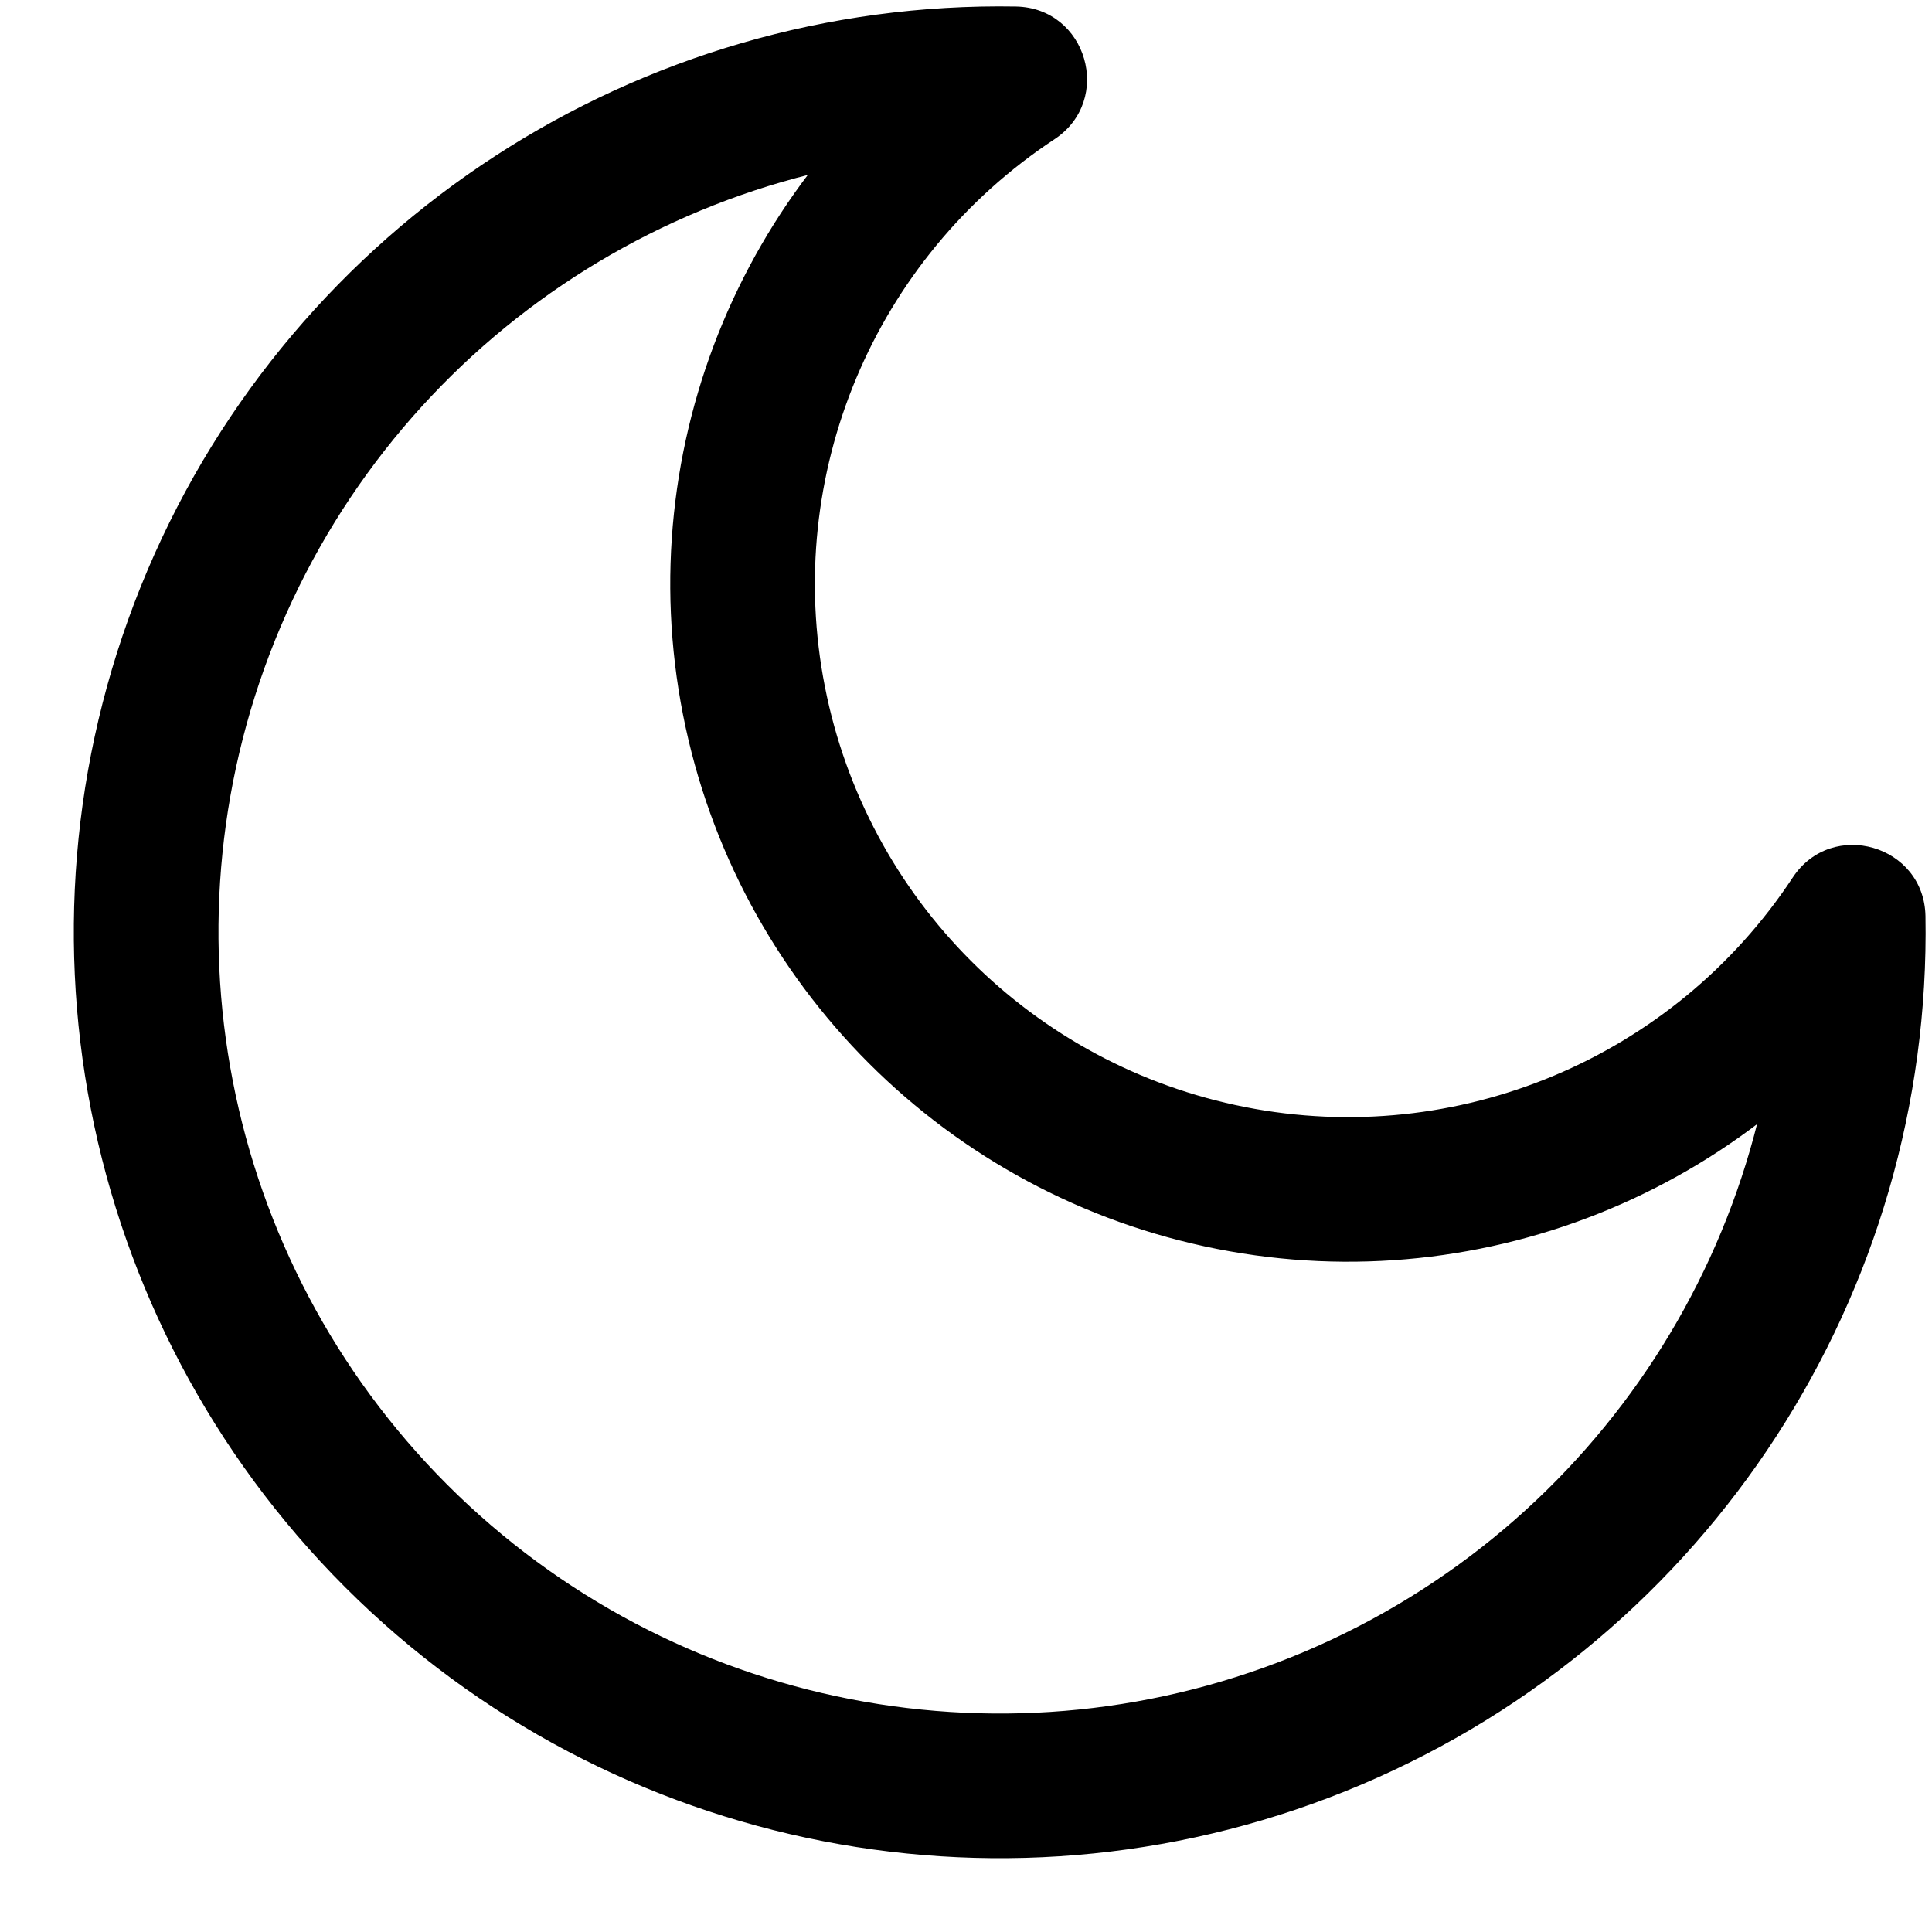
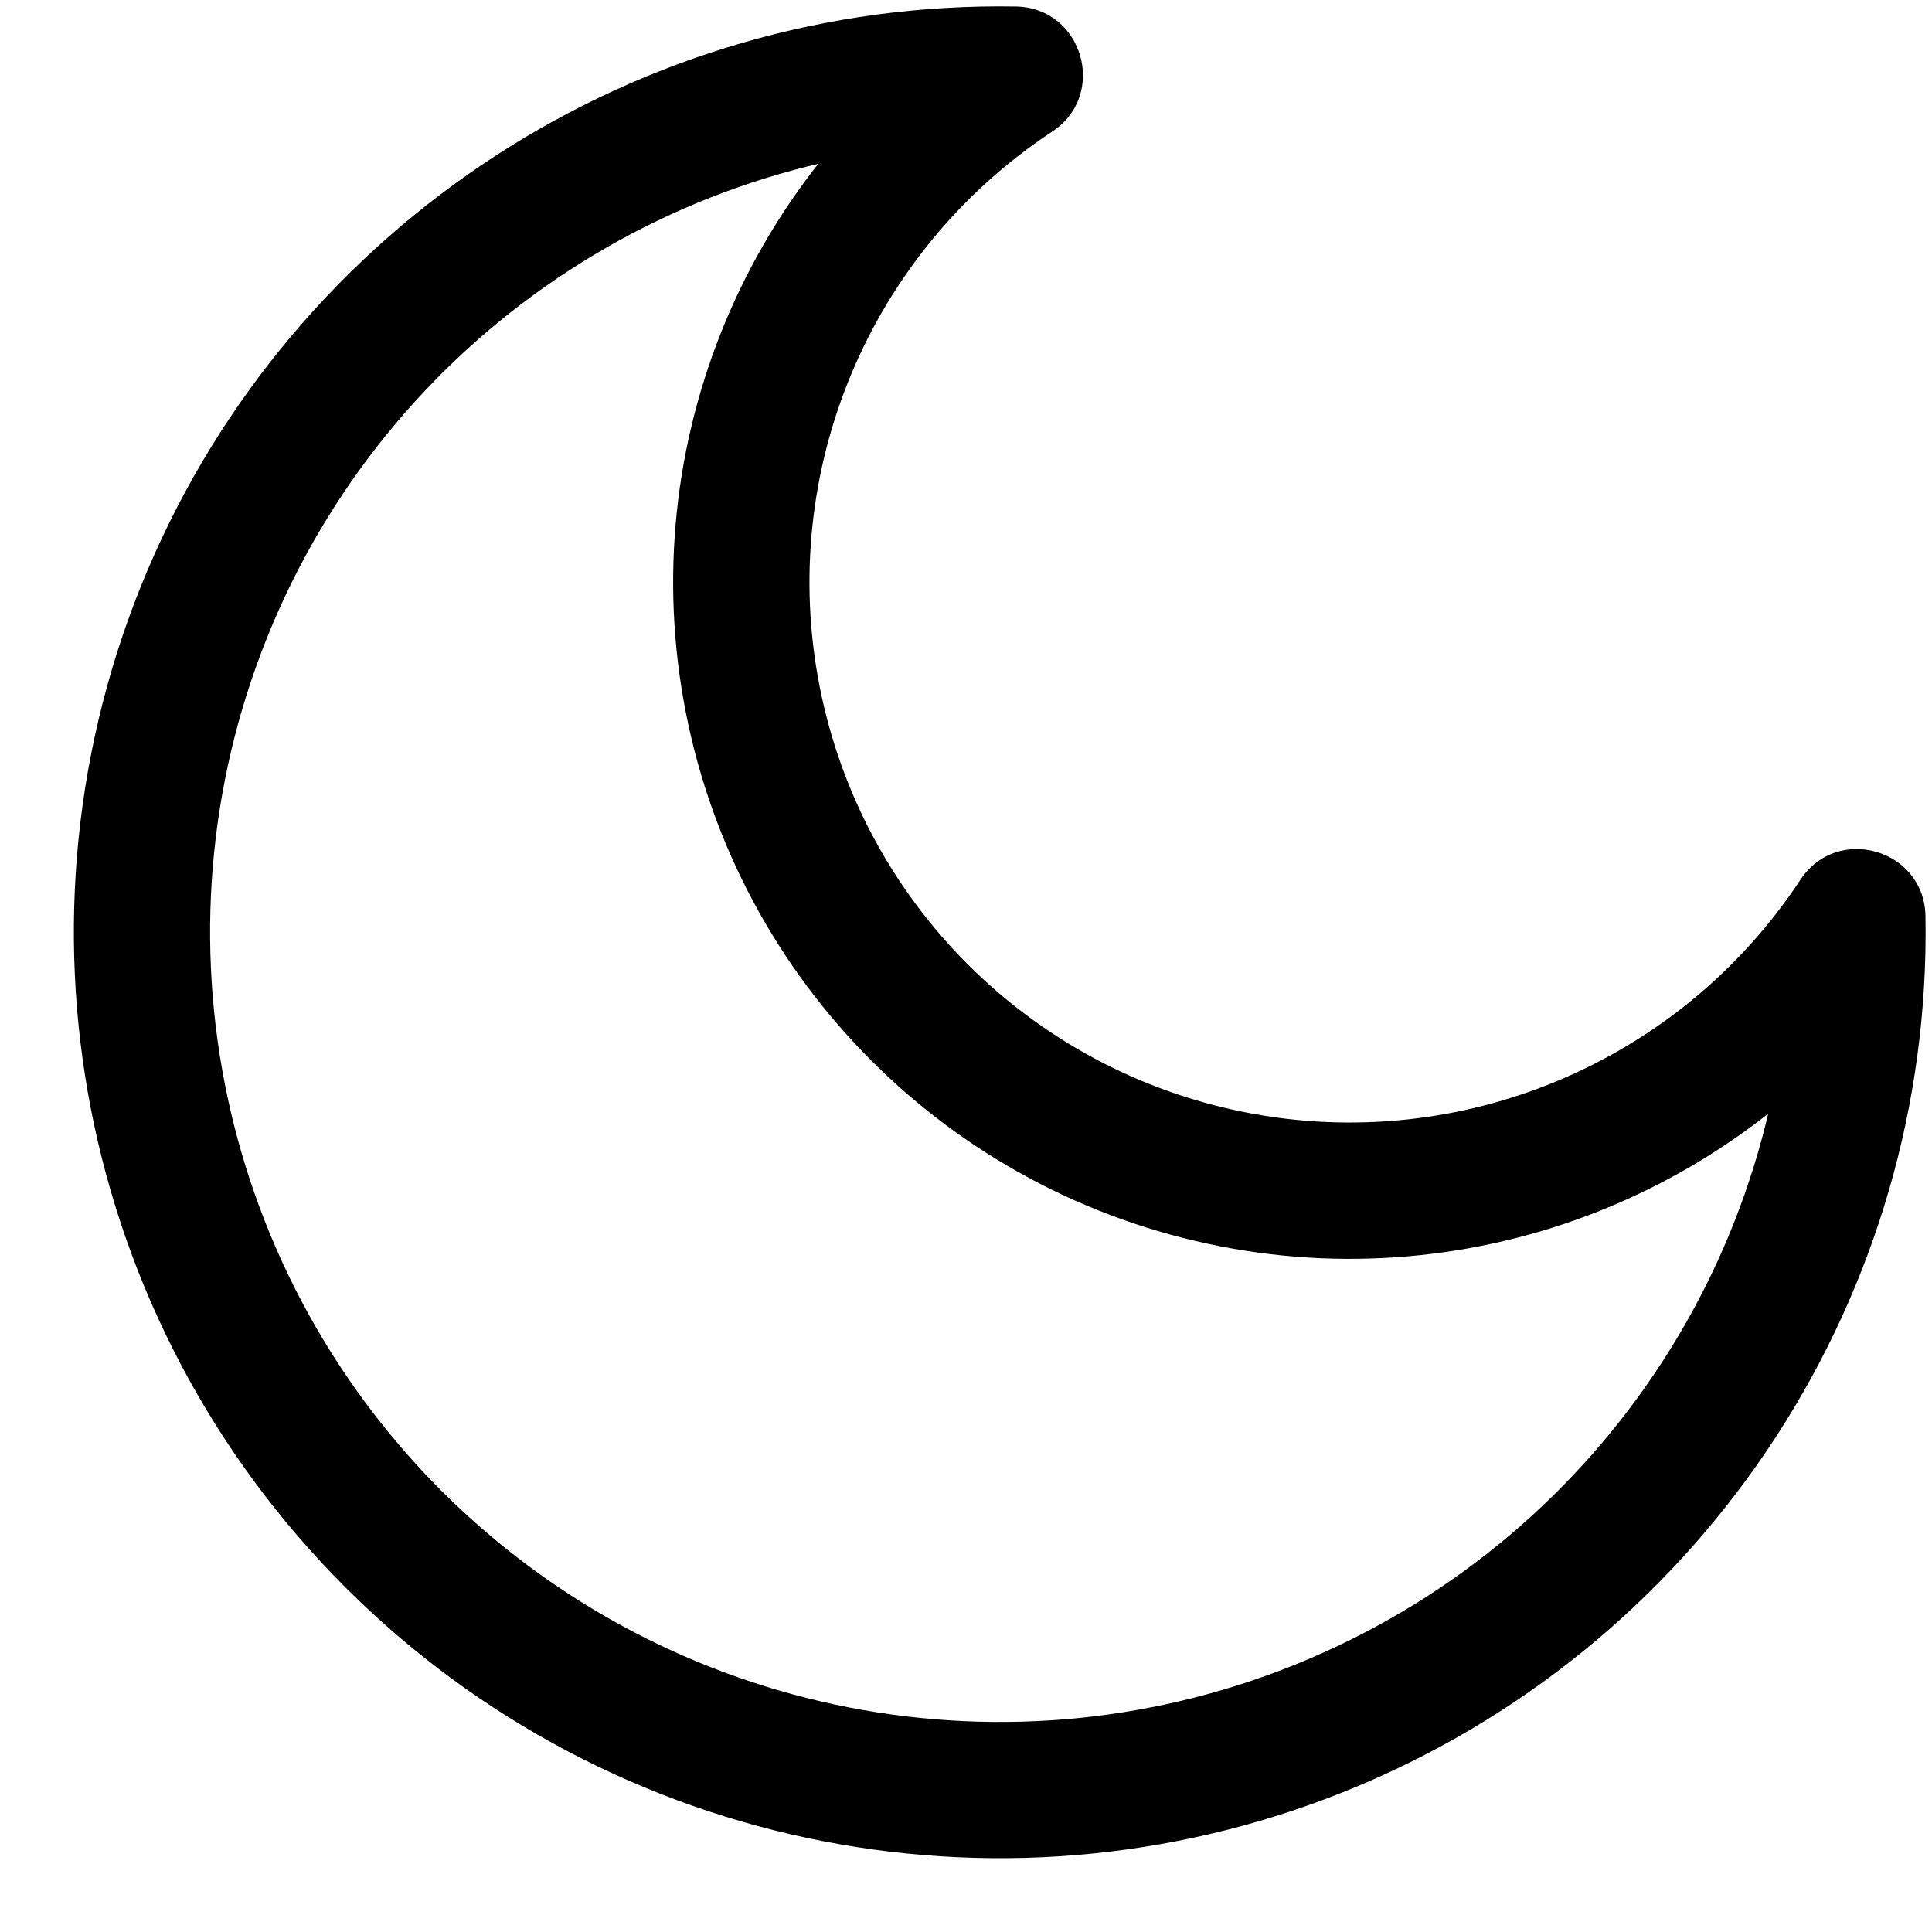
- <svg version="1.1" viewBox="0 0 13.332 13.332">
-   <g id="s" transform="matrix(0.79866 0 0 0.79866 -1.08809 -1.55316)">
-     <path d="M2.636 6.874C1.362 9.876 2.038 13.351 4.343 15.657C6.649 17.963 10.124 18.638 13.126 17.364C16.127 16.09 18.055 13.12 17.999 9.86C17.988 9.246 17.191 9.014 16.852 9.527C15.823 11.088 13.953 11.871 12.121 11.51C10.285 11.149 8.851 9.715 8.49 7.879C8.129 6.047 8.912 4.177 10.473 3.148C10.986 2.809 10.754 2.012 10.14 2.001C6.88 1.945 3.91 3.873 2.636 6.874ZM3.786 7.362C4.862 4.829 7.366 3.203 10.118 3.251C9.504 3.24 9.272 2.443 9.785 2.104C7.802 3.413 6.805 5.791 7.264 8.121C7.723 10.453 9.547 12.277 11.879 12.736C14.209 13.195 16.587 12.198 17.896 10.215C17.557 10.728 16.76 10.496 16.749 9.882C16.797 12.634 15.171 15.138 12.638 16.214C10.104 17.288 7.173 16.719 5.227 14.773C3.282 12.827 2.712 9.896 3.786 7.362Z" />
+ <svg version="1.1" viewBox="0 0 13.267 13.267">
+   <g id="s" transform="matrix(0.79866 0 0 0.79866 -1.12172 -1.58454)">
+     <path d="M2.672 6.889C1.405 9.877 2.077 13.335 4.371 15.629C6.665 17.924 10.123 18.596 13.111 17.328C16.097 16.06 18.016 13.105 17.96 9.861C17.95 9.285 17.202 9.068 16.885 9.548C15.847 11.122 13.961 11.912 12.113 11.548C10.262 11.184 8.816 9.738 8.452 7.887C8.088 6.039 8.878 4.153 10.452 3.115C10.932 2.798 10.715 2.05 10.139 2.04C6.895 1.984 3.94 3.903 2.672 6.889ZM3.75 7.347C4.832 4.799 7.351 3.164 10.119 3.212C9.543 3.202 9.326 2.454 9.806 2.137C7.836 3.437 6.846 5.799 7.302 8.113C7.758 10.43 9.57 12.242 11.887 12.698C14.201 13.154 16.563 12.164 17.863 10.194C17.546 10.674 16.798 10.457 16.788 9.881C16.836 12.649 15.201 15.168 12.653 16.25C10.105 17.331 7.157 16.758 5.199 14.801C3.243 12.843 2.67 9.896 3.75 7.347Z" />
  </g>
</svg>
